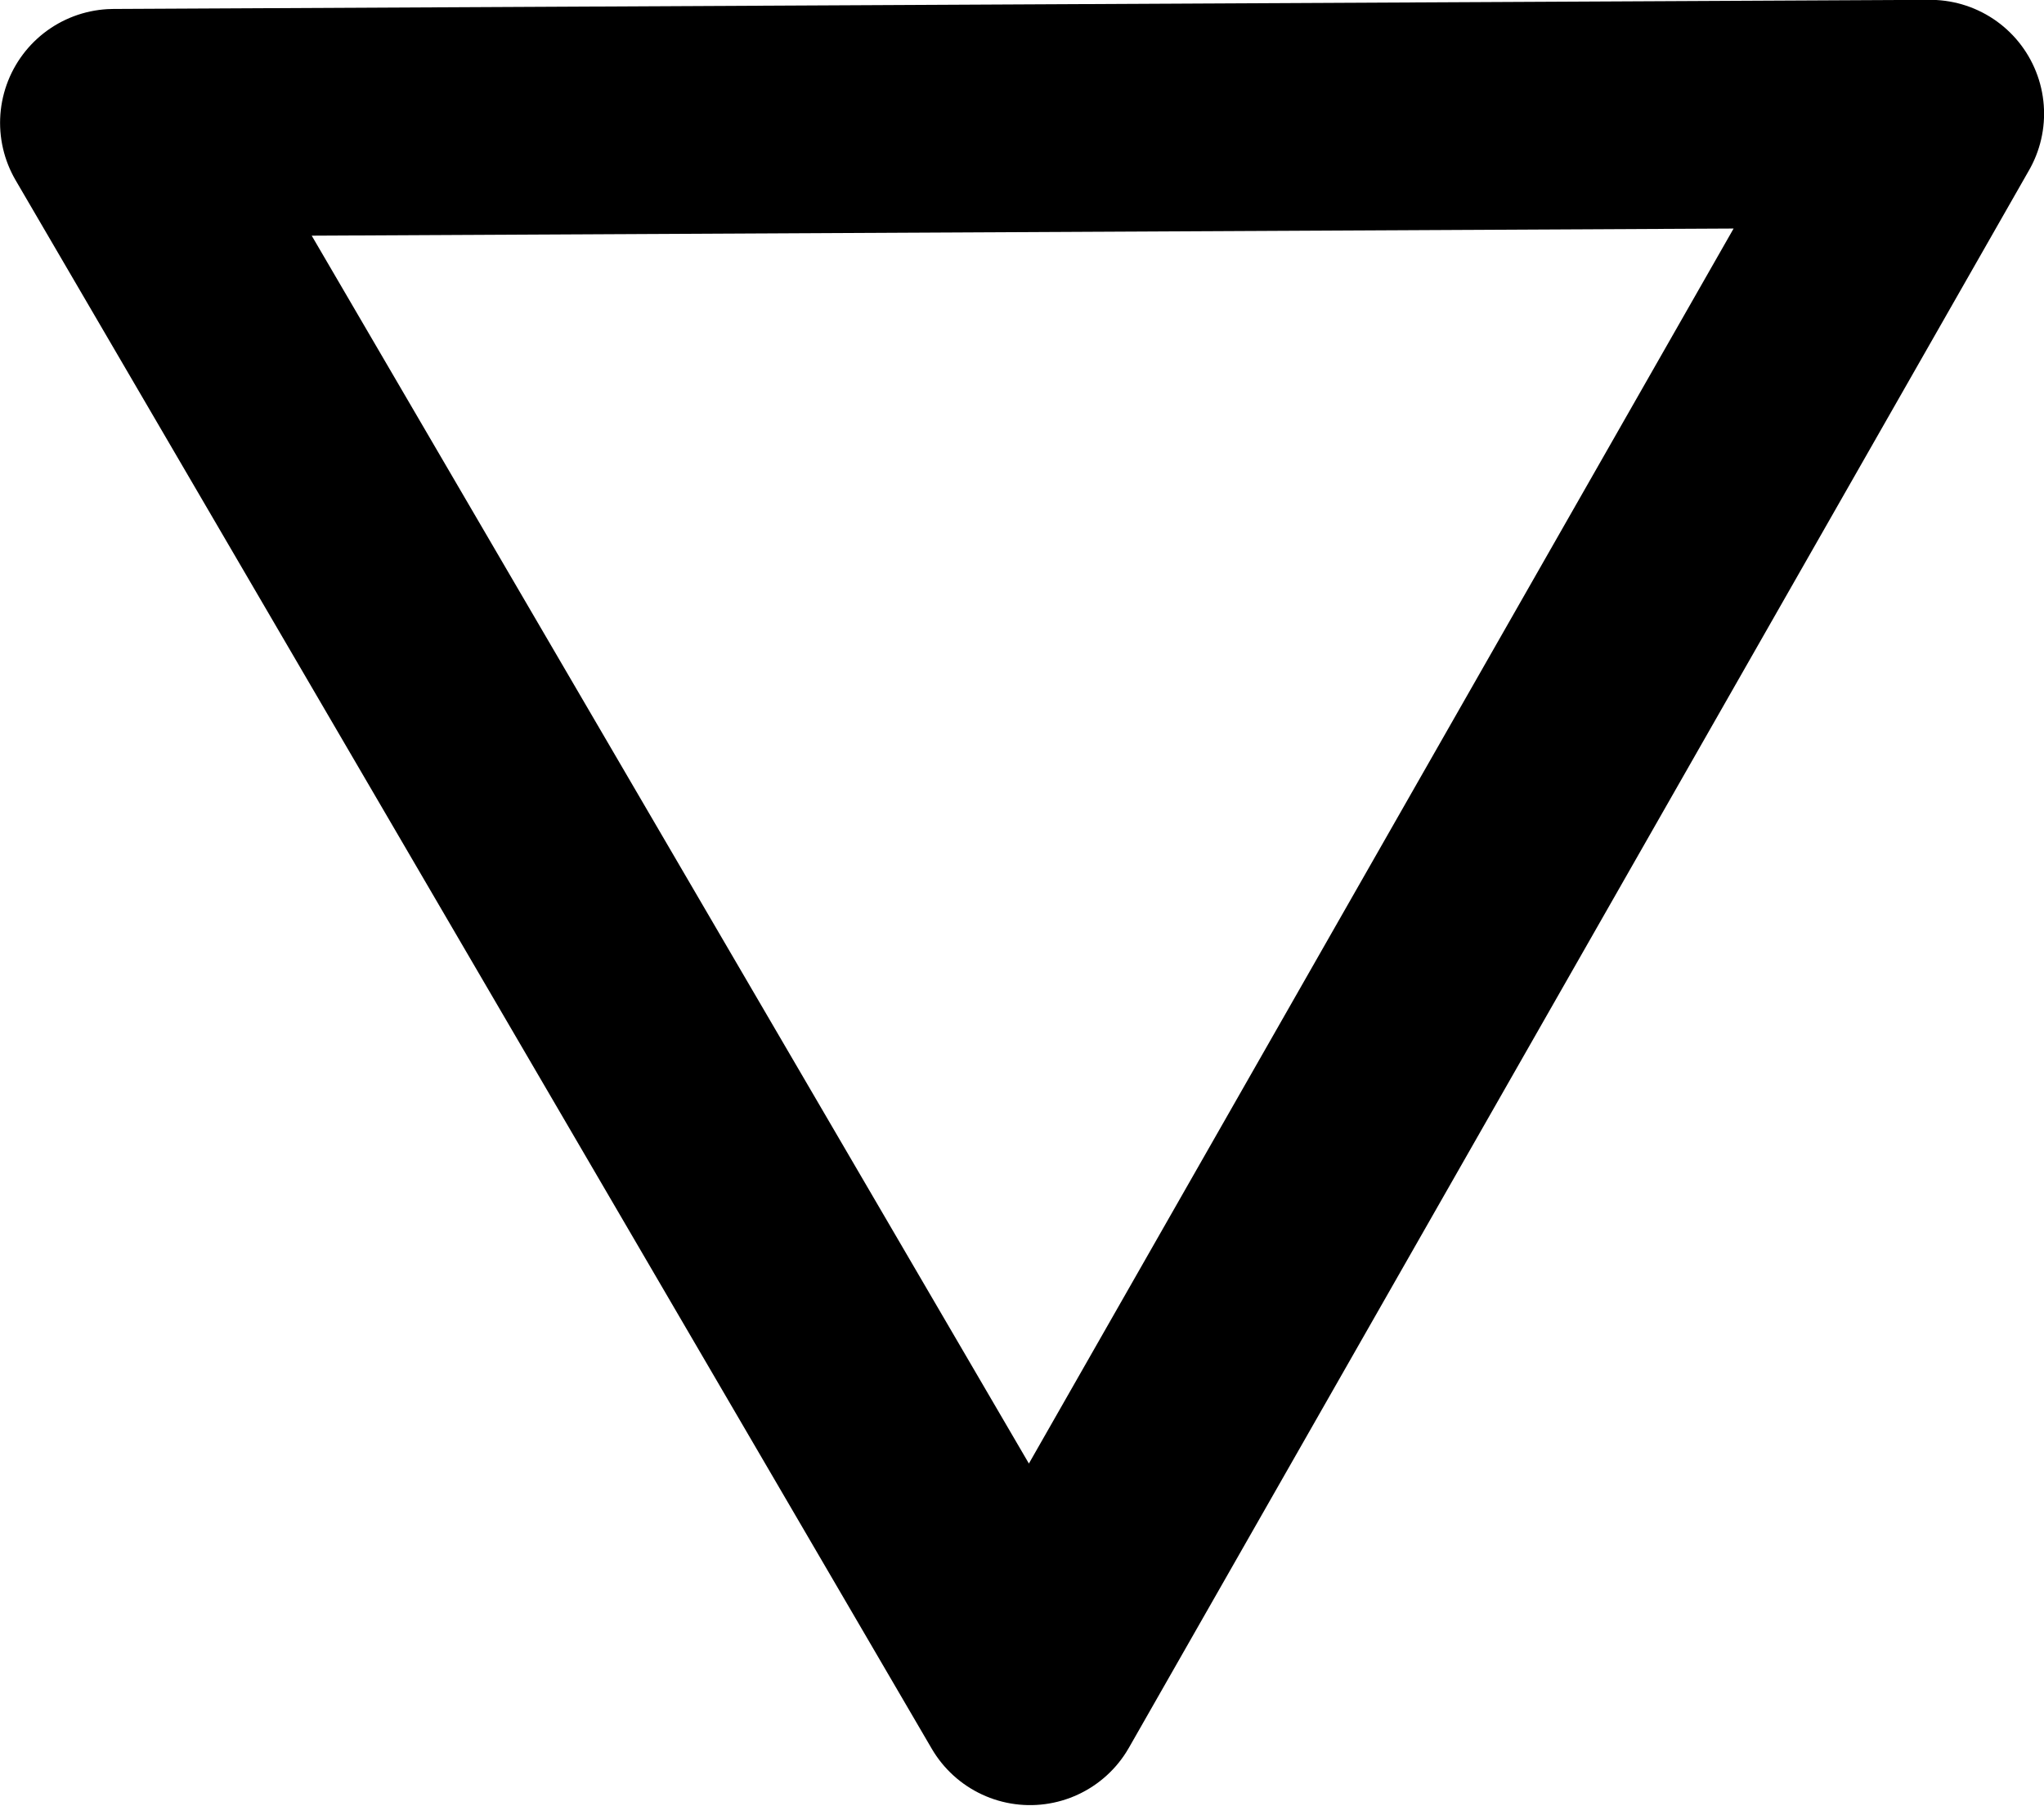
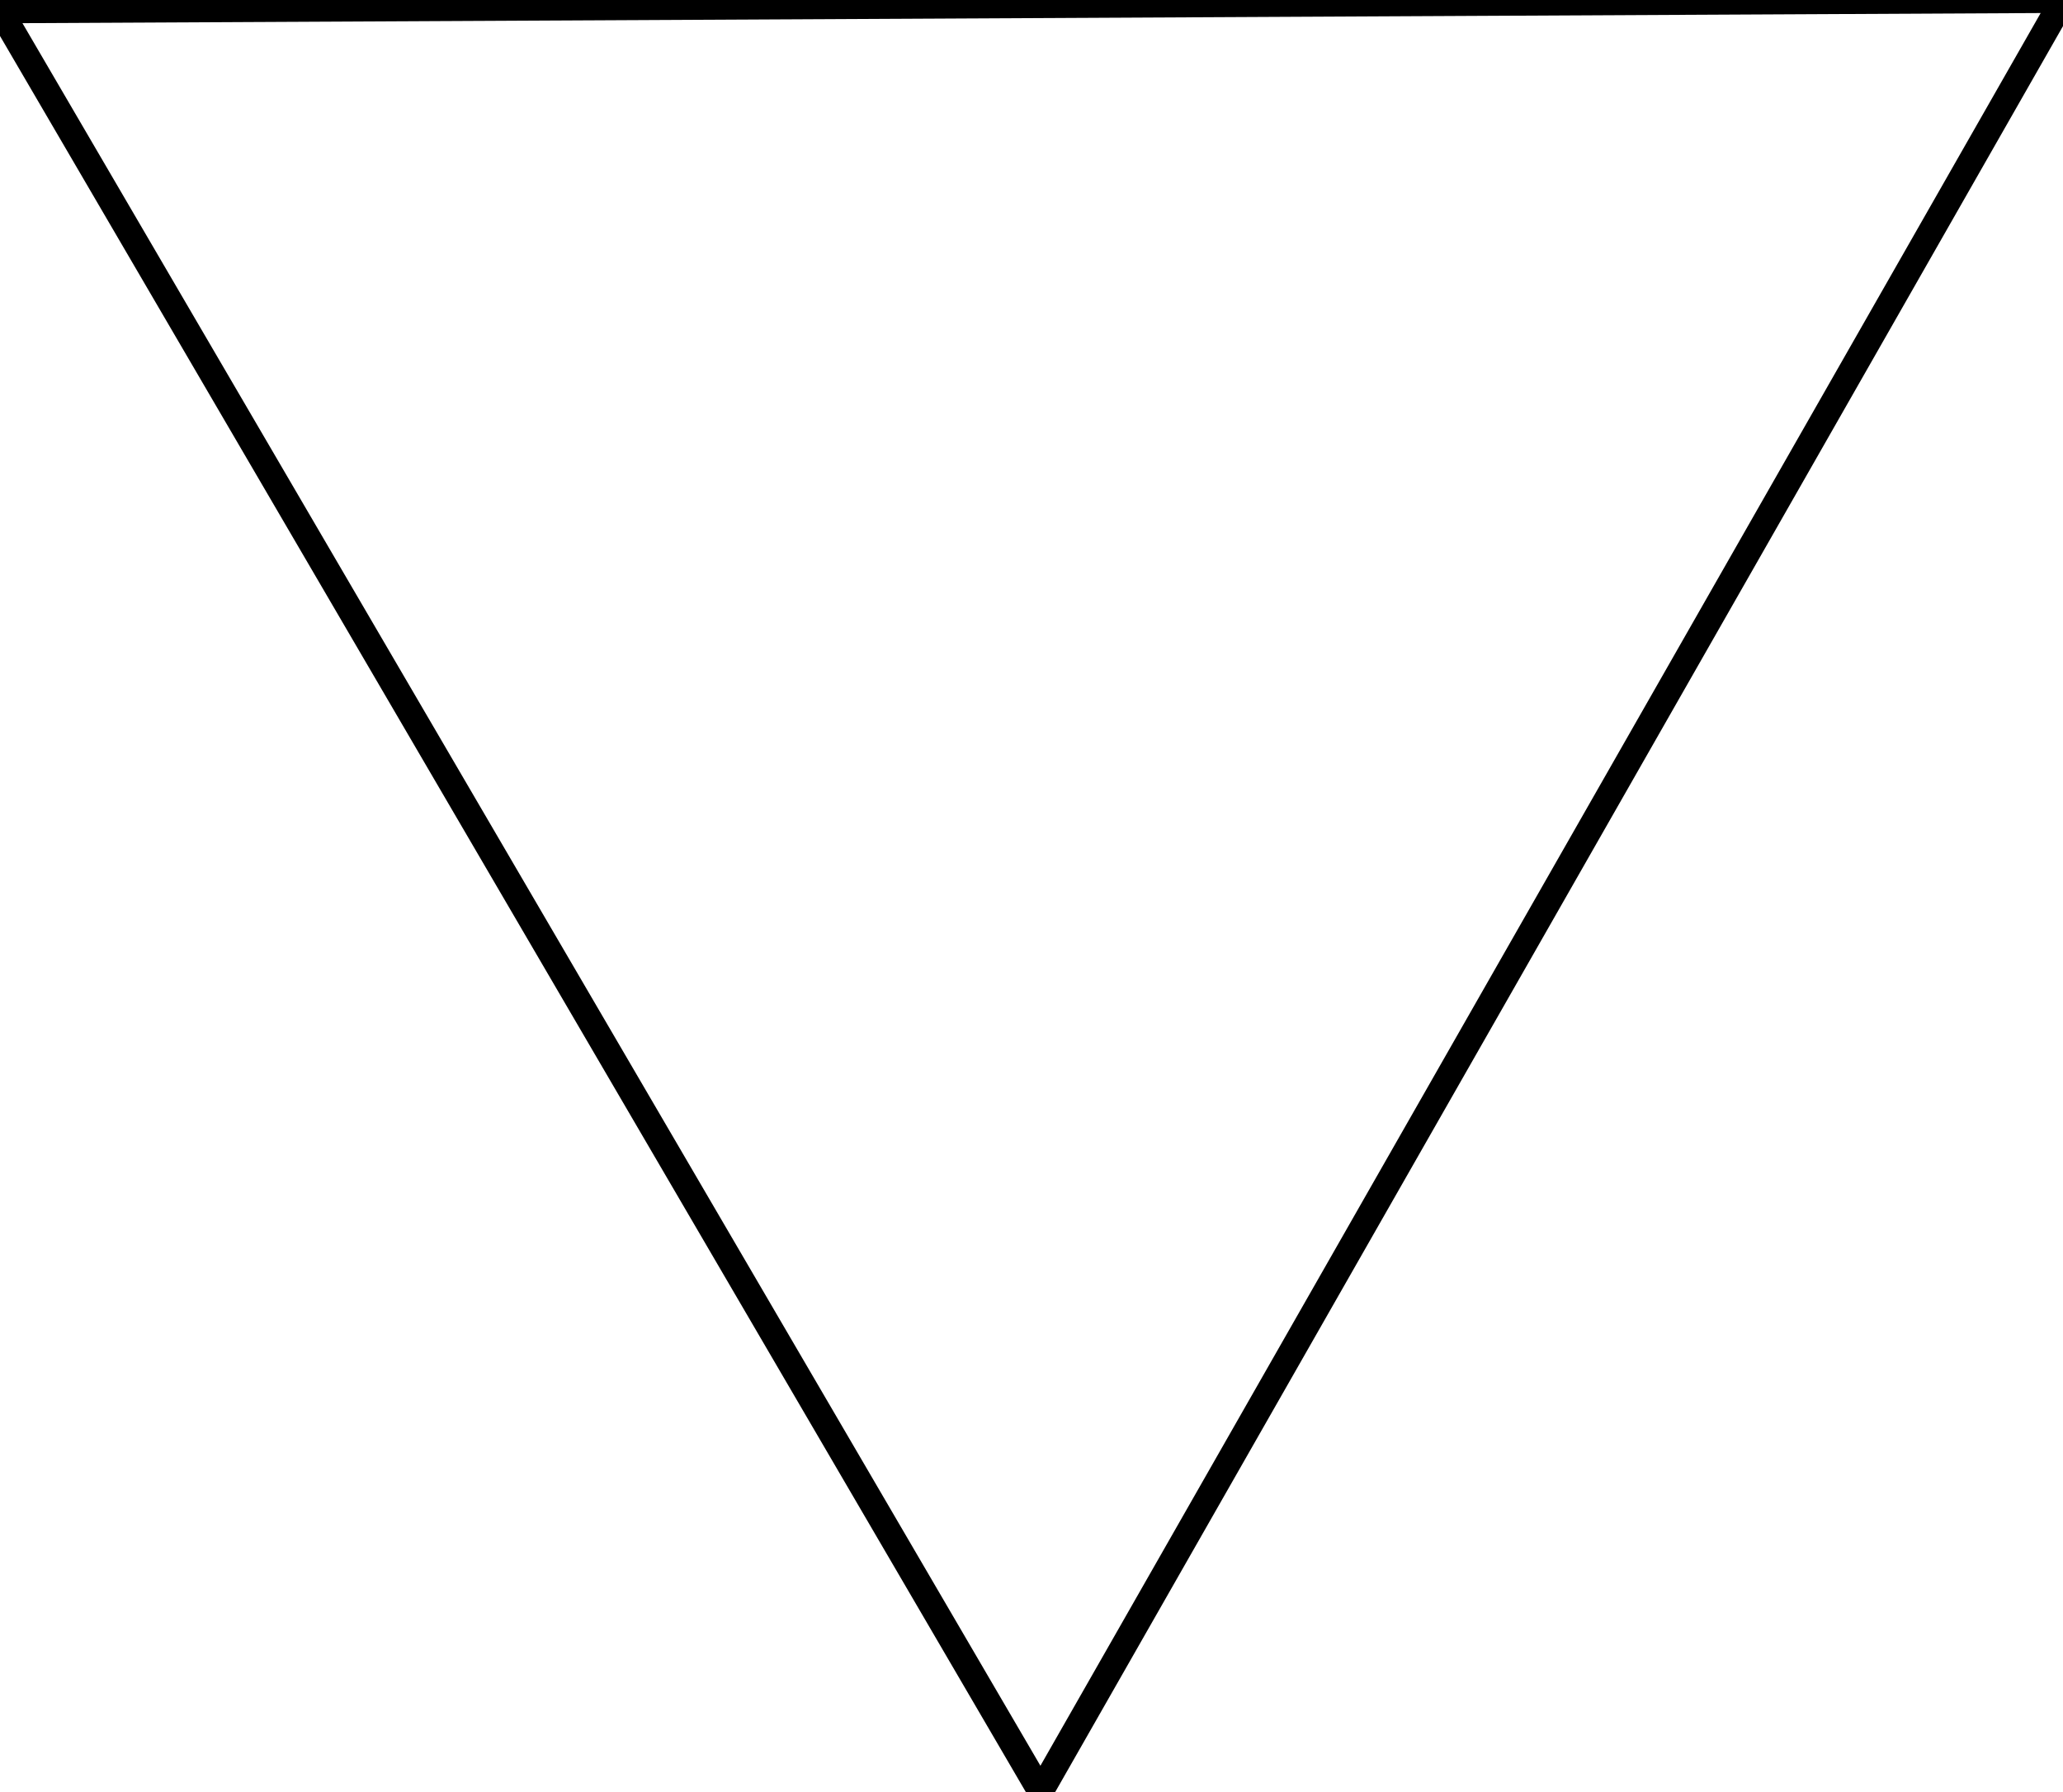
- <svg xmlns="http://www.w3.org/2000/svg" width="8.976mm" height="7.928mm" viewBox="0 0 8.976 7.928" version="1.1" id="svg1" xml:space="preserve">
-   <defs id="defs1" />
-   <g id="layer1" transform="translate(-92.02637,-43.8209)">
-     <path style="fill:none;stroke:#000000;stroke-width:1;stroke-linecap:round;stroke-linejoin:round;stroke-dasharray:none" id="path7" d="m 92.843,48.933 -4.023,-6.888 7.976,-0.04 z" transform="translate(3.706694,2.315222)" />
-   </g>
+ <svg xmlns="http://www.w3.org/2000/svg" viewBox="0 0 7.976 6.928">
+   <path d="M4.023 6.928L0 0.04 7.976 0Z" fill="none" stroke="#000000" stroke-width="0.1" stroke-linecap="round" stroke-linejoin="round" />
</svg>
